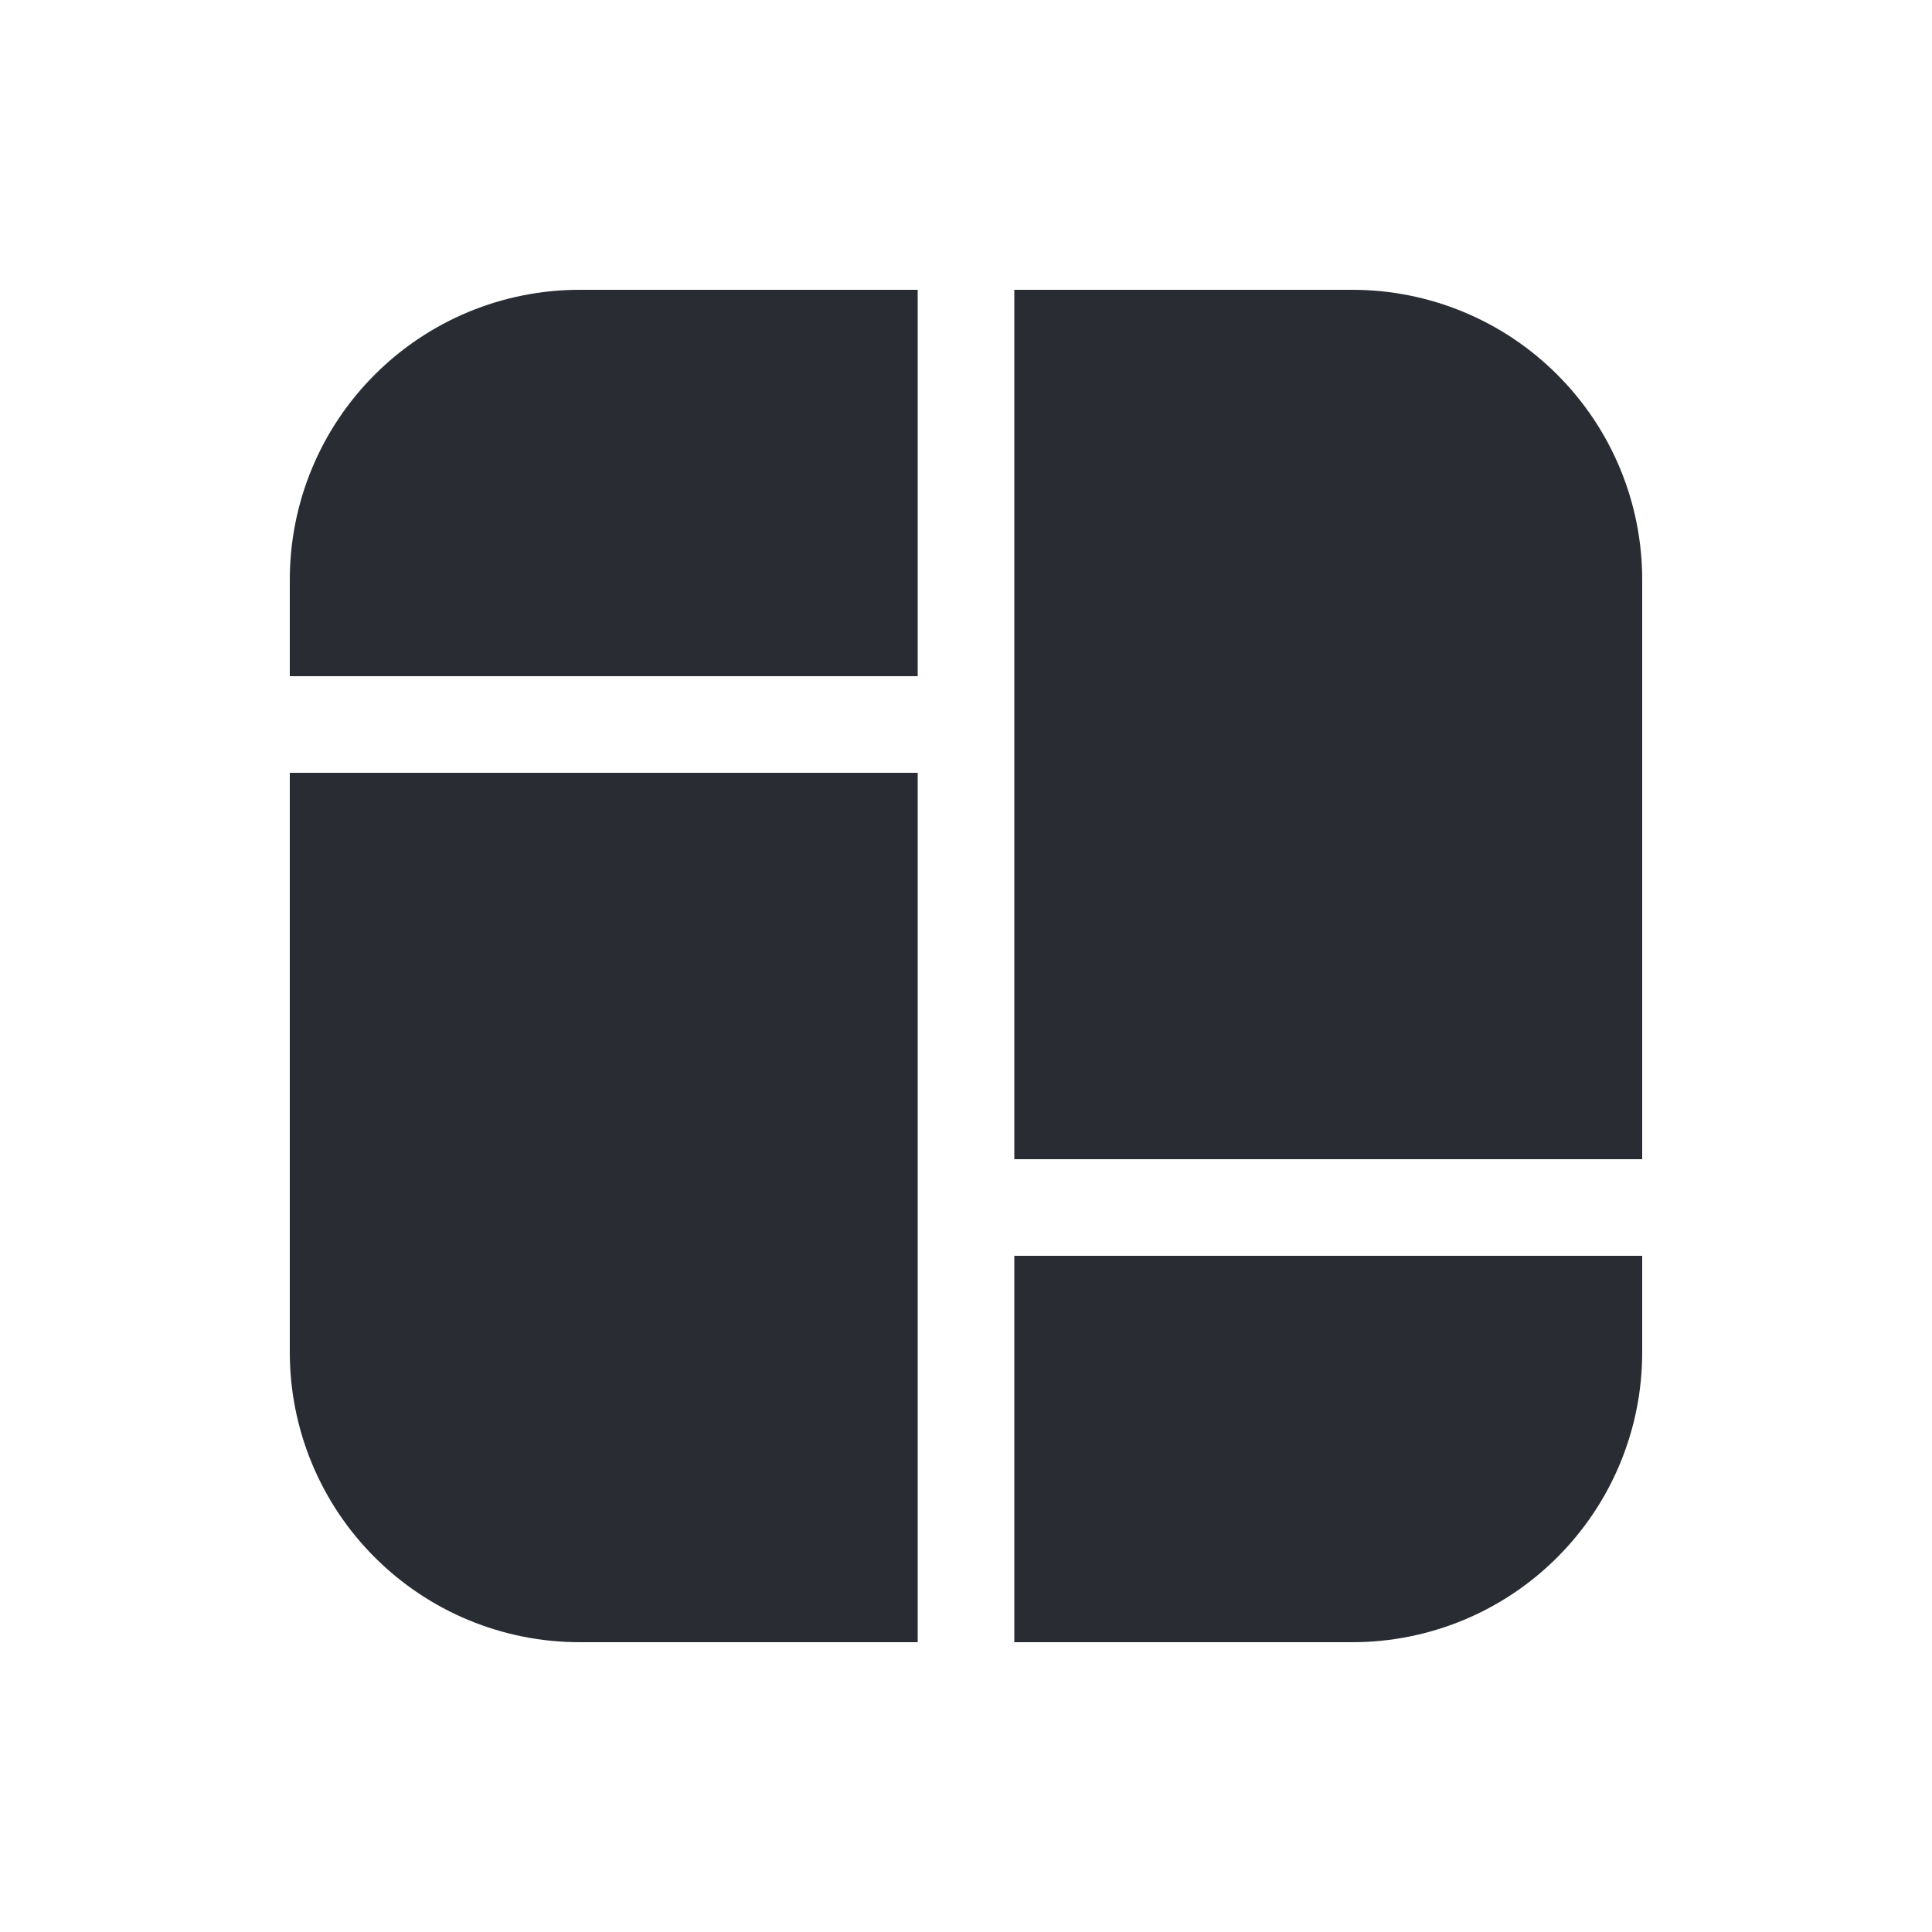
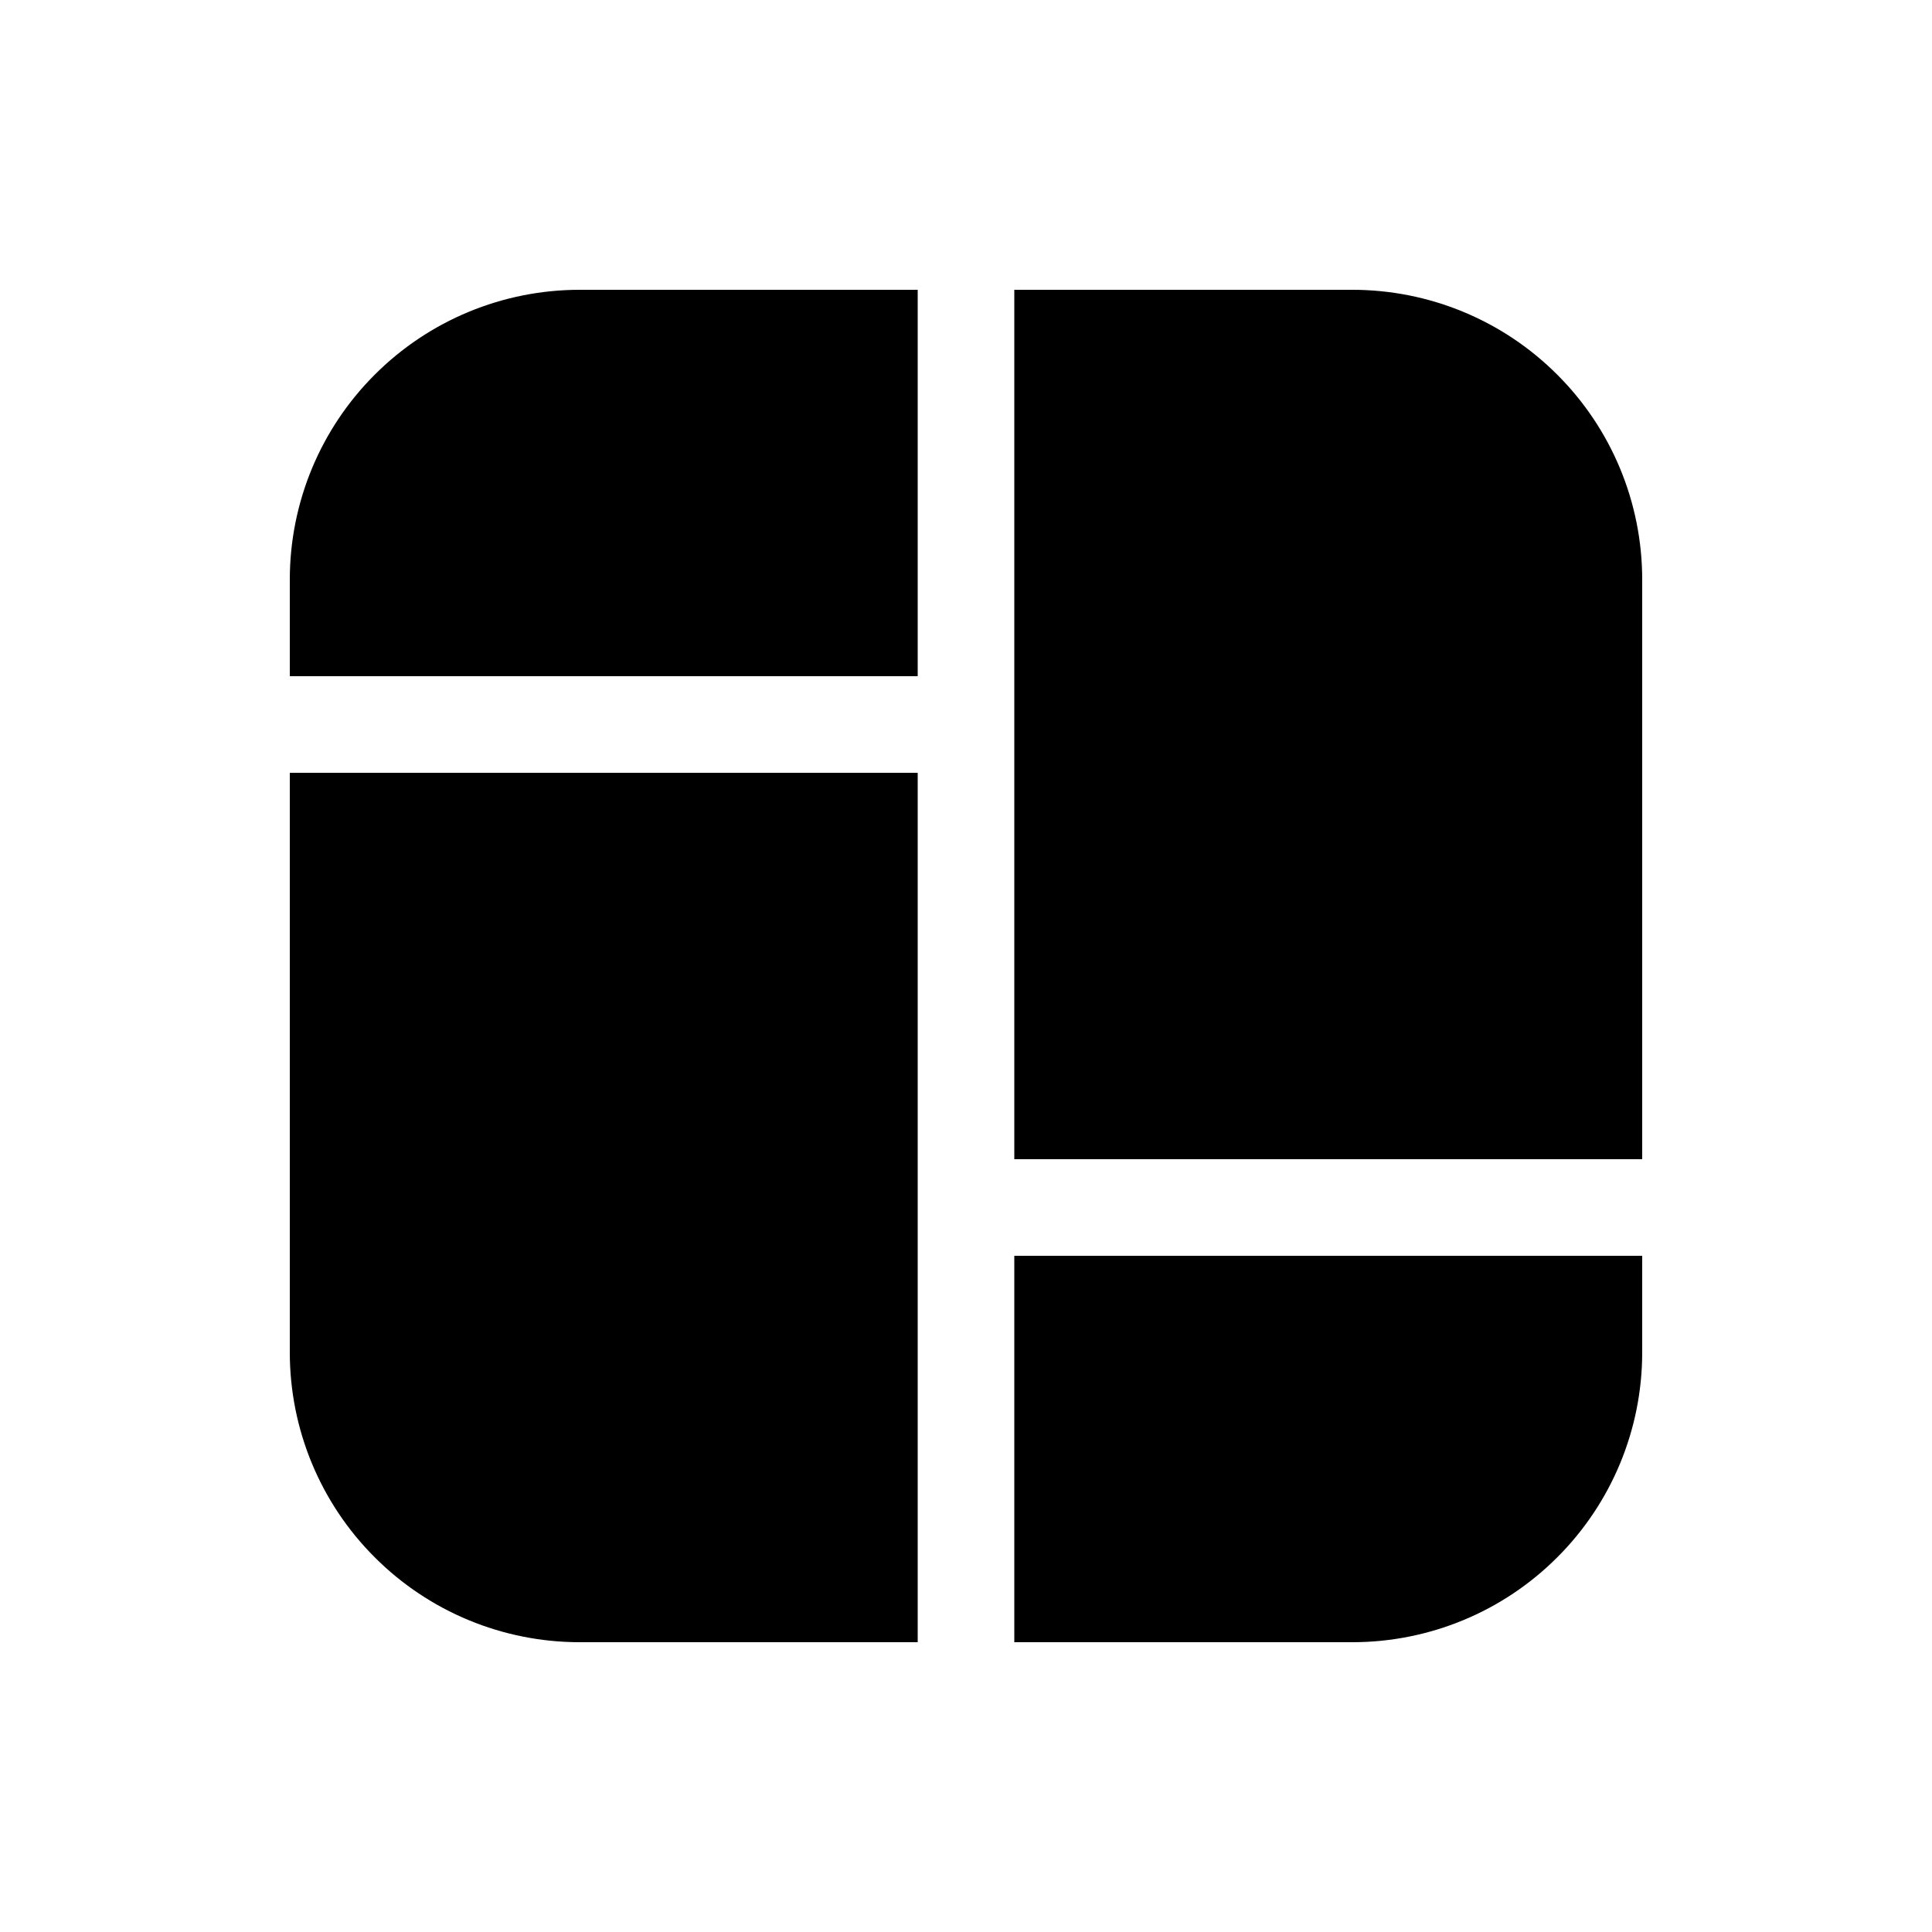
- <svg xmlns="http://www.w3.org/2000/svg" width="20" height="20" viewBox="0 0 20 20" fill="none">
-   <path d="M9.5 3V7H3V6C3 5.204 3.316 4.441 3.879 3.879C4.441 3.316 5.204 3 6 3H9.5ZM10.5 3V12H17V6C17 5.204 16.684 4.441 16.121 3.879C15.559 3.316 14.796 3 14 3H10.5ZM17 13H10.5V17H14C14.796 17 15.559 16.684 16.121 16.121C16.684 15.559 17 14.796 17 14V13ZM9.5 17V8H3V14C3 14.796 3.316 15.559 3.879 16.121C4.441 16.684 5.204 17 6 17H9.5Z" fill="#292D33" />
+ <svg xmlns="http://www.w3.org/2000/svg" width="20" height="20" viewBox="0 0 20 20">
+   <path d="M9.5 3V7H3V6C3 5.204 3.316 4.441 3.879 3.879C4.441 3.316 5.204 3 6 3H9.5ZM10.5 3V12H17V6C17 5.204 16.684 4.441 16.121 3.879C15.559 3.316 14.796 3 14 3H10.5ZM17 13H10.5V17H14C14.796 17 15.559 16.684 16.121 16.121C16.684 15.559 17 14.796 17 14V13ZM9.5 17V8H3V14C3 14.796 3.316 15.559 3.879 16.121C4.441 16.684 5.204 17 6 17H9.5Z" />
</svg>
